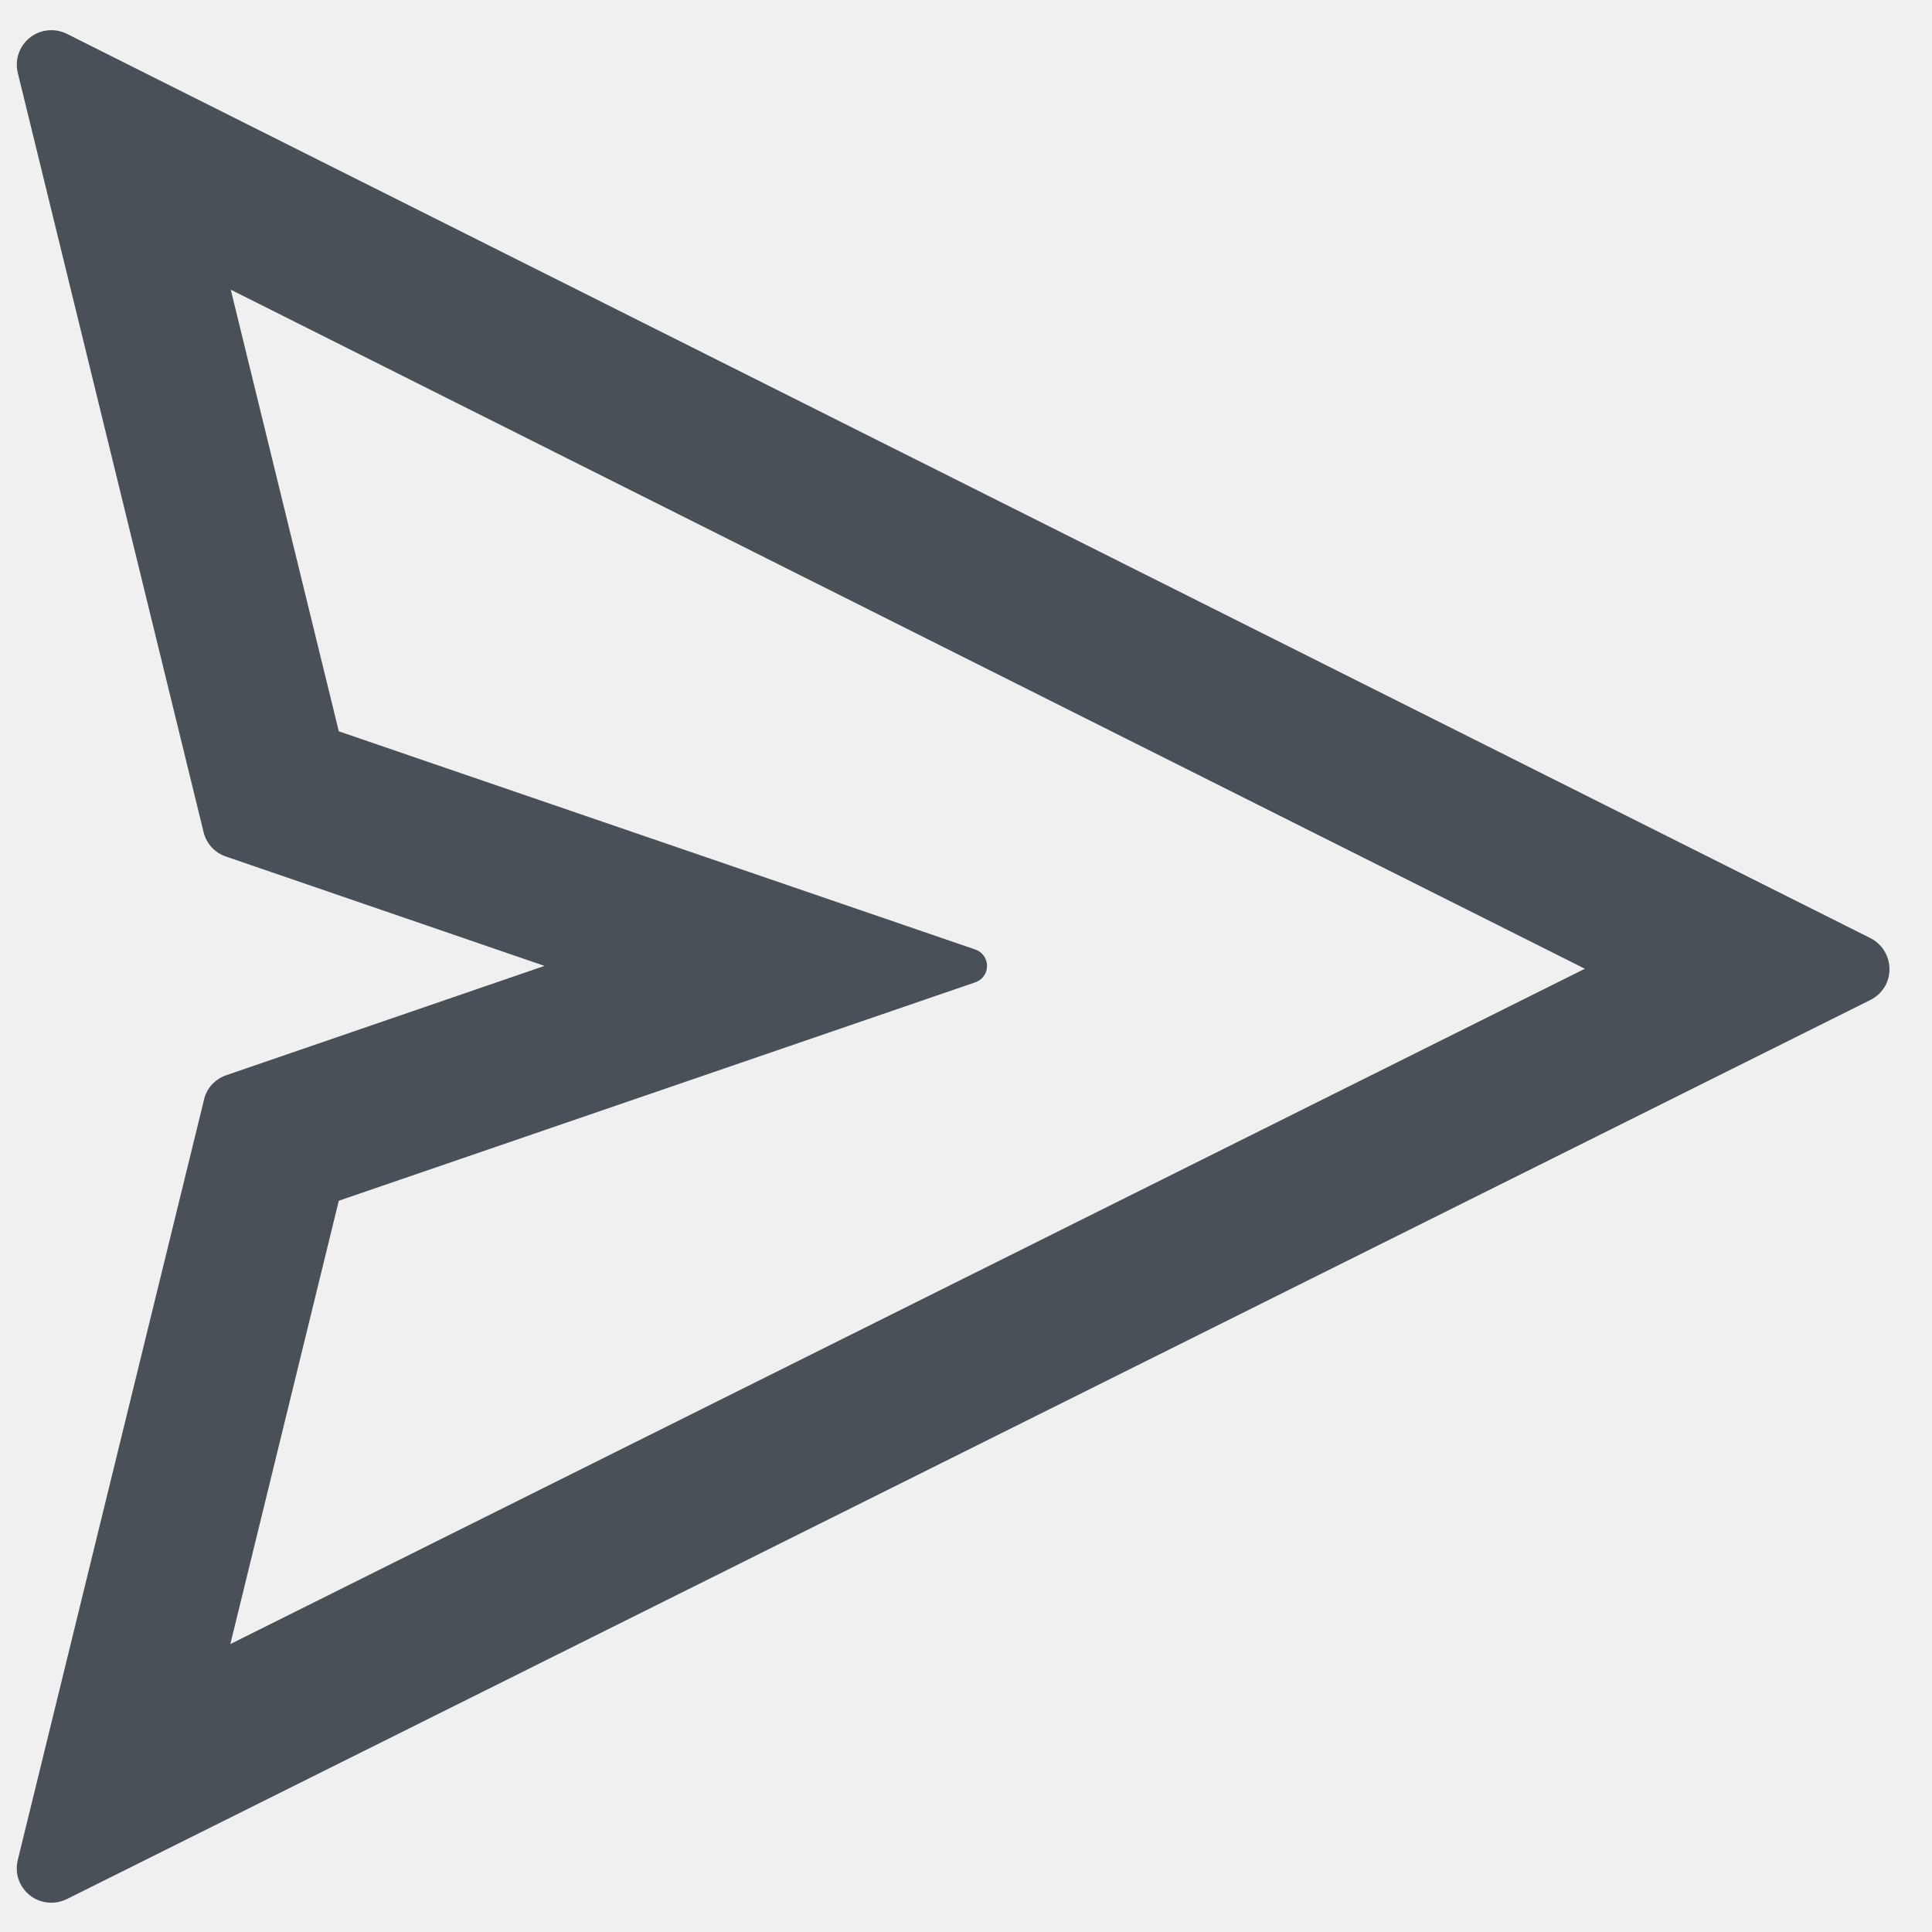
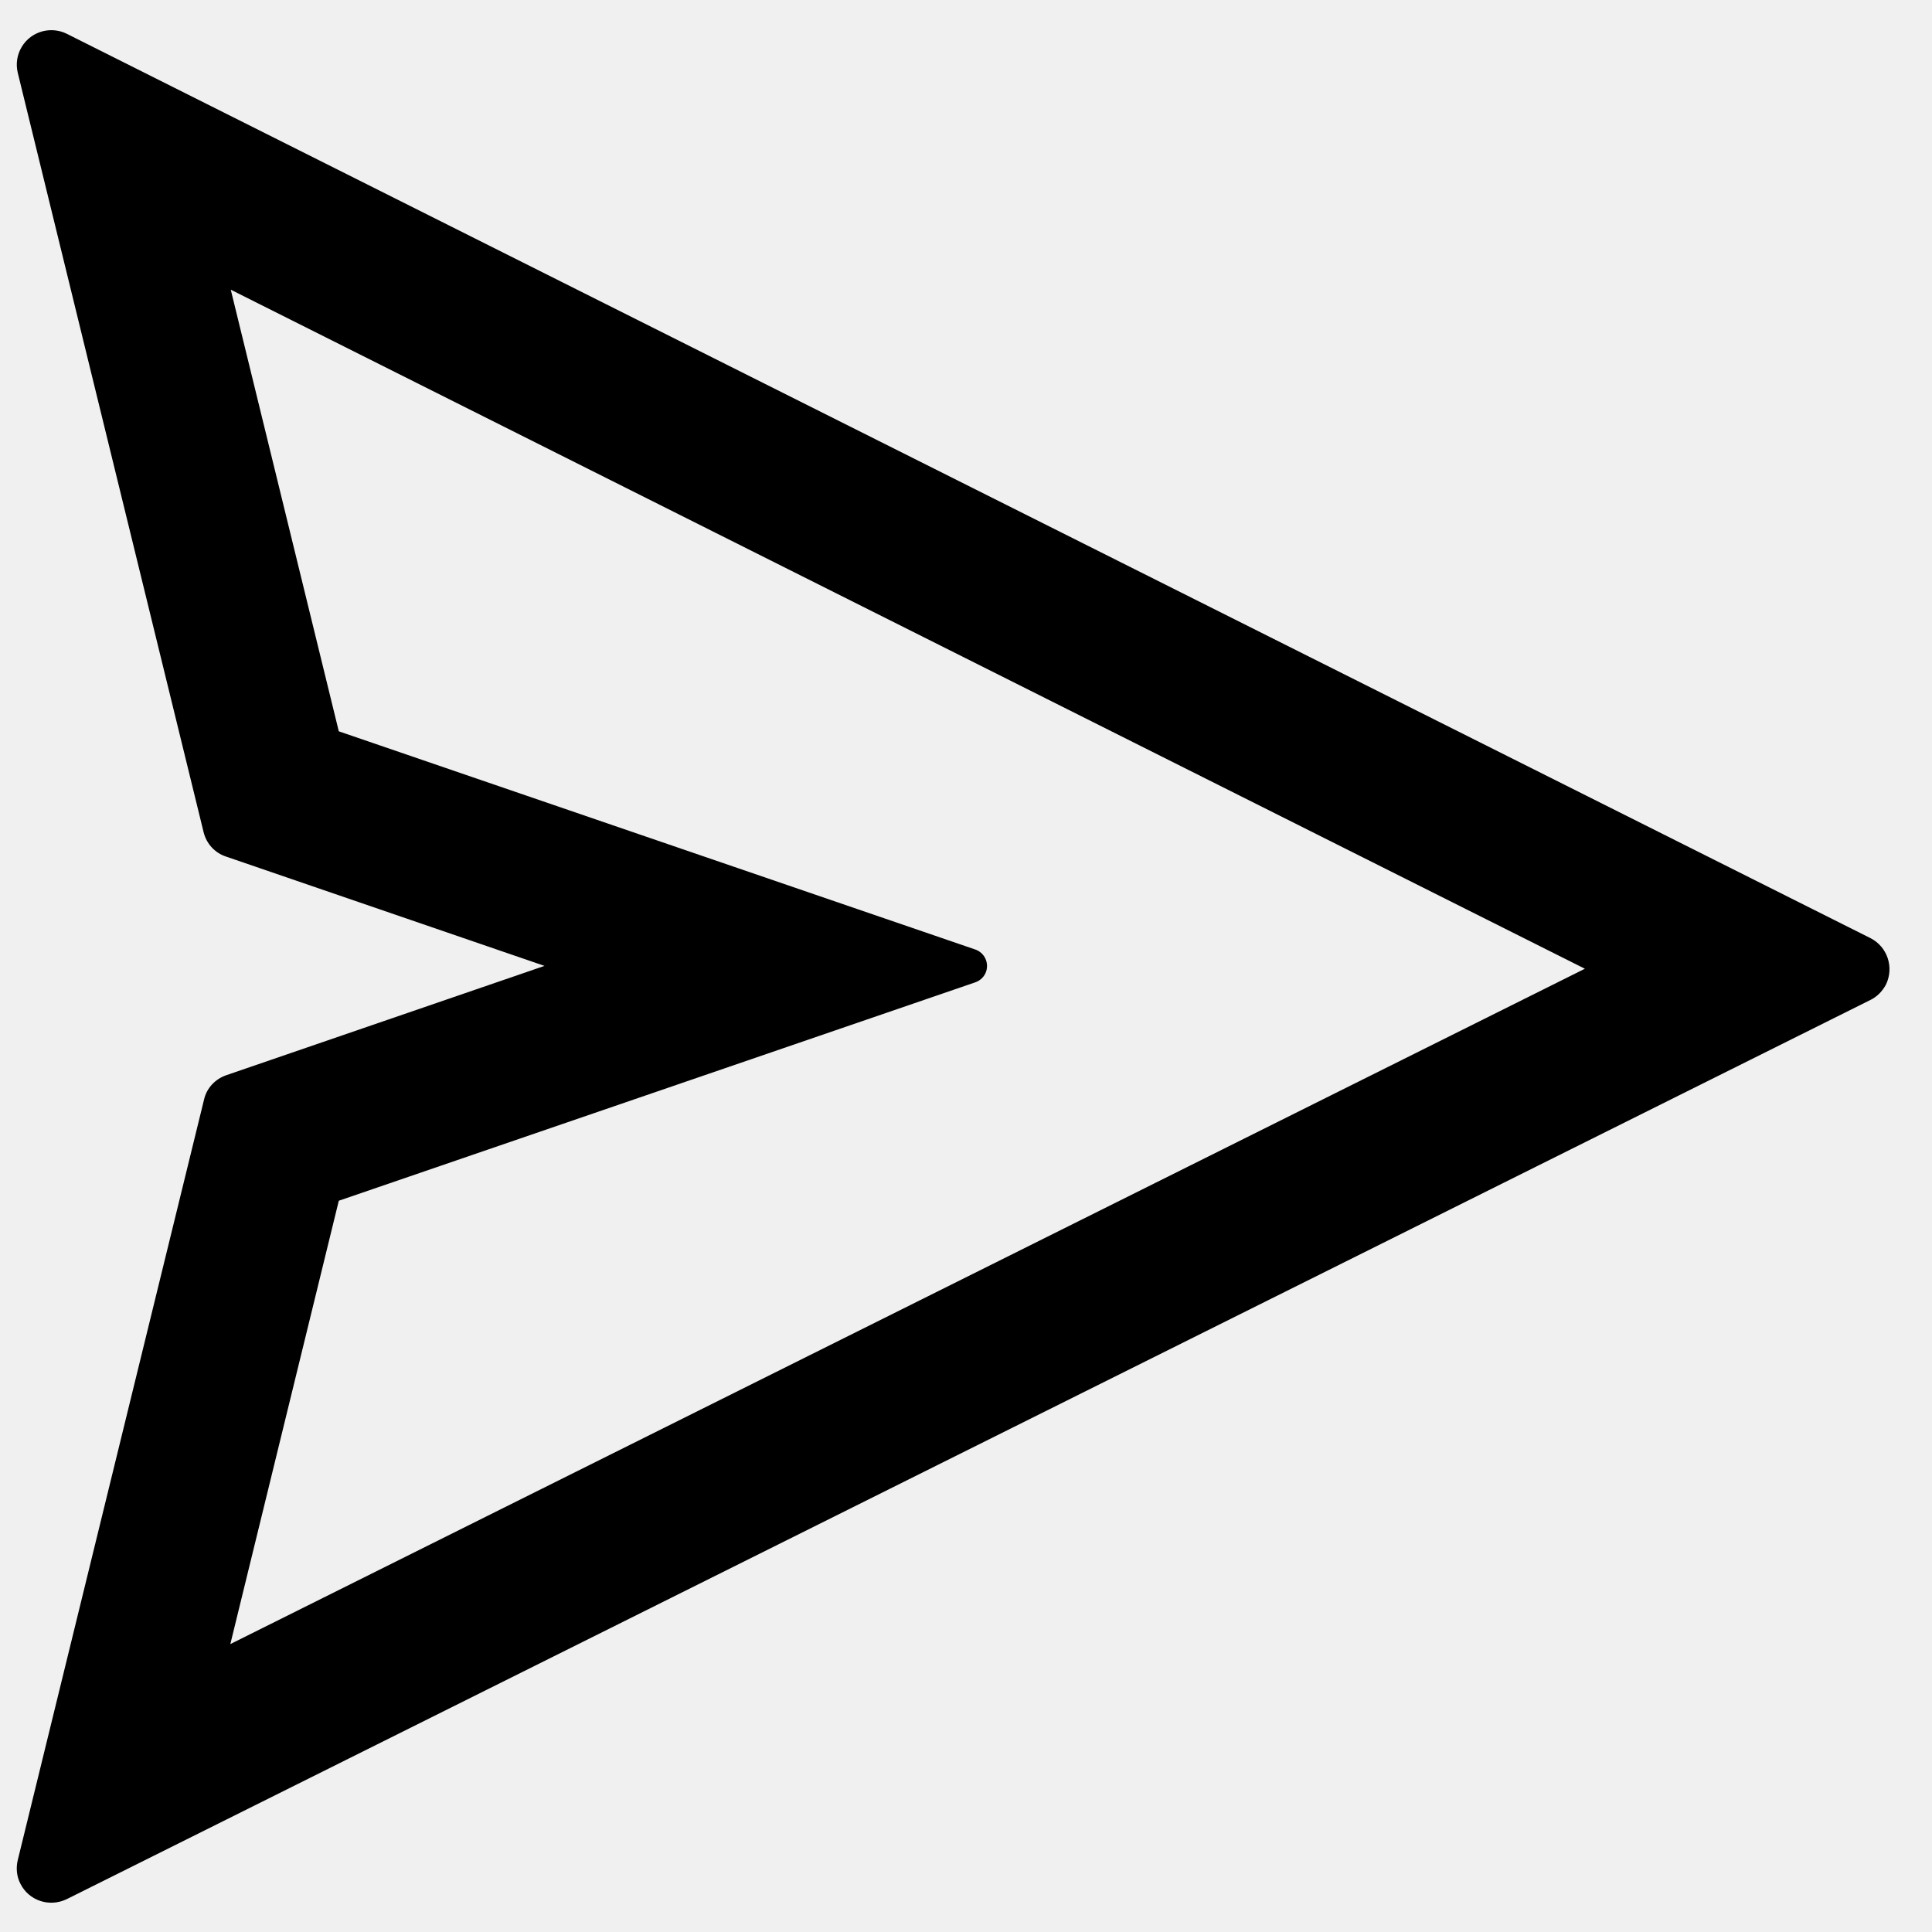
- <svg xmlns="http://www.w3.org/2000/svg" width="36" height="36" viewBox="0 0 36 36" fill="none">
+ <svg xmlns="http://www.w3.org/2000/svg" width="36" height="36" viewBox="0 0 36 36">
  <g clip-path="url(#clip0_16_322)">
-     <path d="M34.852 17.48L1.243 0.629C1.106 0.561 0.949 0.545 0.801 0.581C0.636 0.622 0.494 0.726 0.406 0.872C0.318 1.017 0.291 1.191 0.331 1.356L3.794 15.507C3.846 15.72 4.003 15.893 4.212 15.961L10.146 17.998L4.216 20.035C4.007 20.108 3.85 20.277 3.802 20.489L0.331 34.66C0.295 34.809 0.311 34.966 0.379 35.098C0.536 35.416 0.921 35.544 1.243 35.388L34.852 18.633C34.977 18.573 35.077 18.468 35.141 18.348C35.298 18.027 35.17 17.641 34.852 17.48ZM4.292 30.635L6.313 22.374L18.174 18.304C18.266 18.272 18.343 18.199 18.375 18.103C18.431 17.934 18.343 17.753 18.174 17.693L6.313 13.627L4.3 5.398L29.532 18.051L4.292 30.635Z" fill="#495057" />
+     <path d="M34.852 17.48L1.243 0.629C1.106 0.561 0.949 0.545 0.801 0.581C0.636 0.622 0.494 0.726 0.406 0.872C0.318 1.017 0.291 1.191 0.331 1.356L3.794 15.507C3.846 15.72 4.003 15.893 4.212 15.961L10.146 17.998L4.216 20.035C4.007 20.108 3.85 20.277 3.802 20.489L0.331 34.66C0.295 34.809 0.311 34.966 0.379 35.098C0.536 35.416 0.921 35.544 1.243 35.388L34.852 18.633C34.977 18.573 35.077 18.468 35.141 18.348C35.298 18.027 35.17 17.641 34.852 17.48ZM4.292 30.635L6.313 22.374L18.174 18.304C18.266 18.272 18.343 18.199 18.375 18.103C18.431 17.934 18.343 17.753 18.174 17.693L6.313 13.627L4.3 5.398L29.532 18.051L4.292 30.635Z" />
  </g>
  <defs>
    <clipPath id="clip0_16_322">
-       <rect width="36" height="36" fill="white" />
+       <rect width="36" height="36" />
    </clipPath>
  </defs>
</svg>
